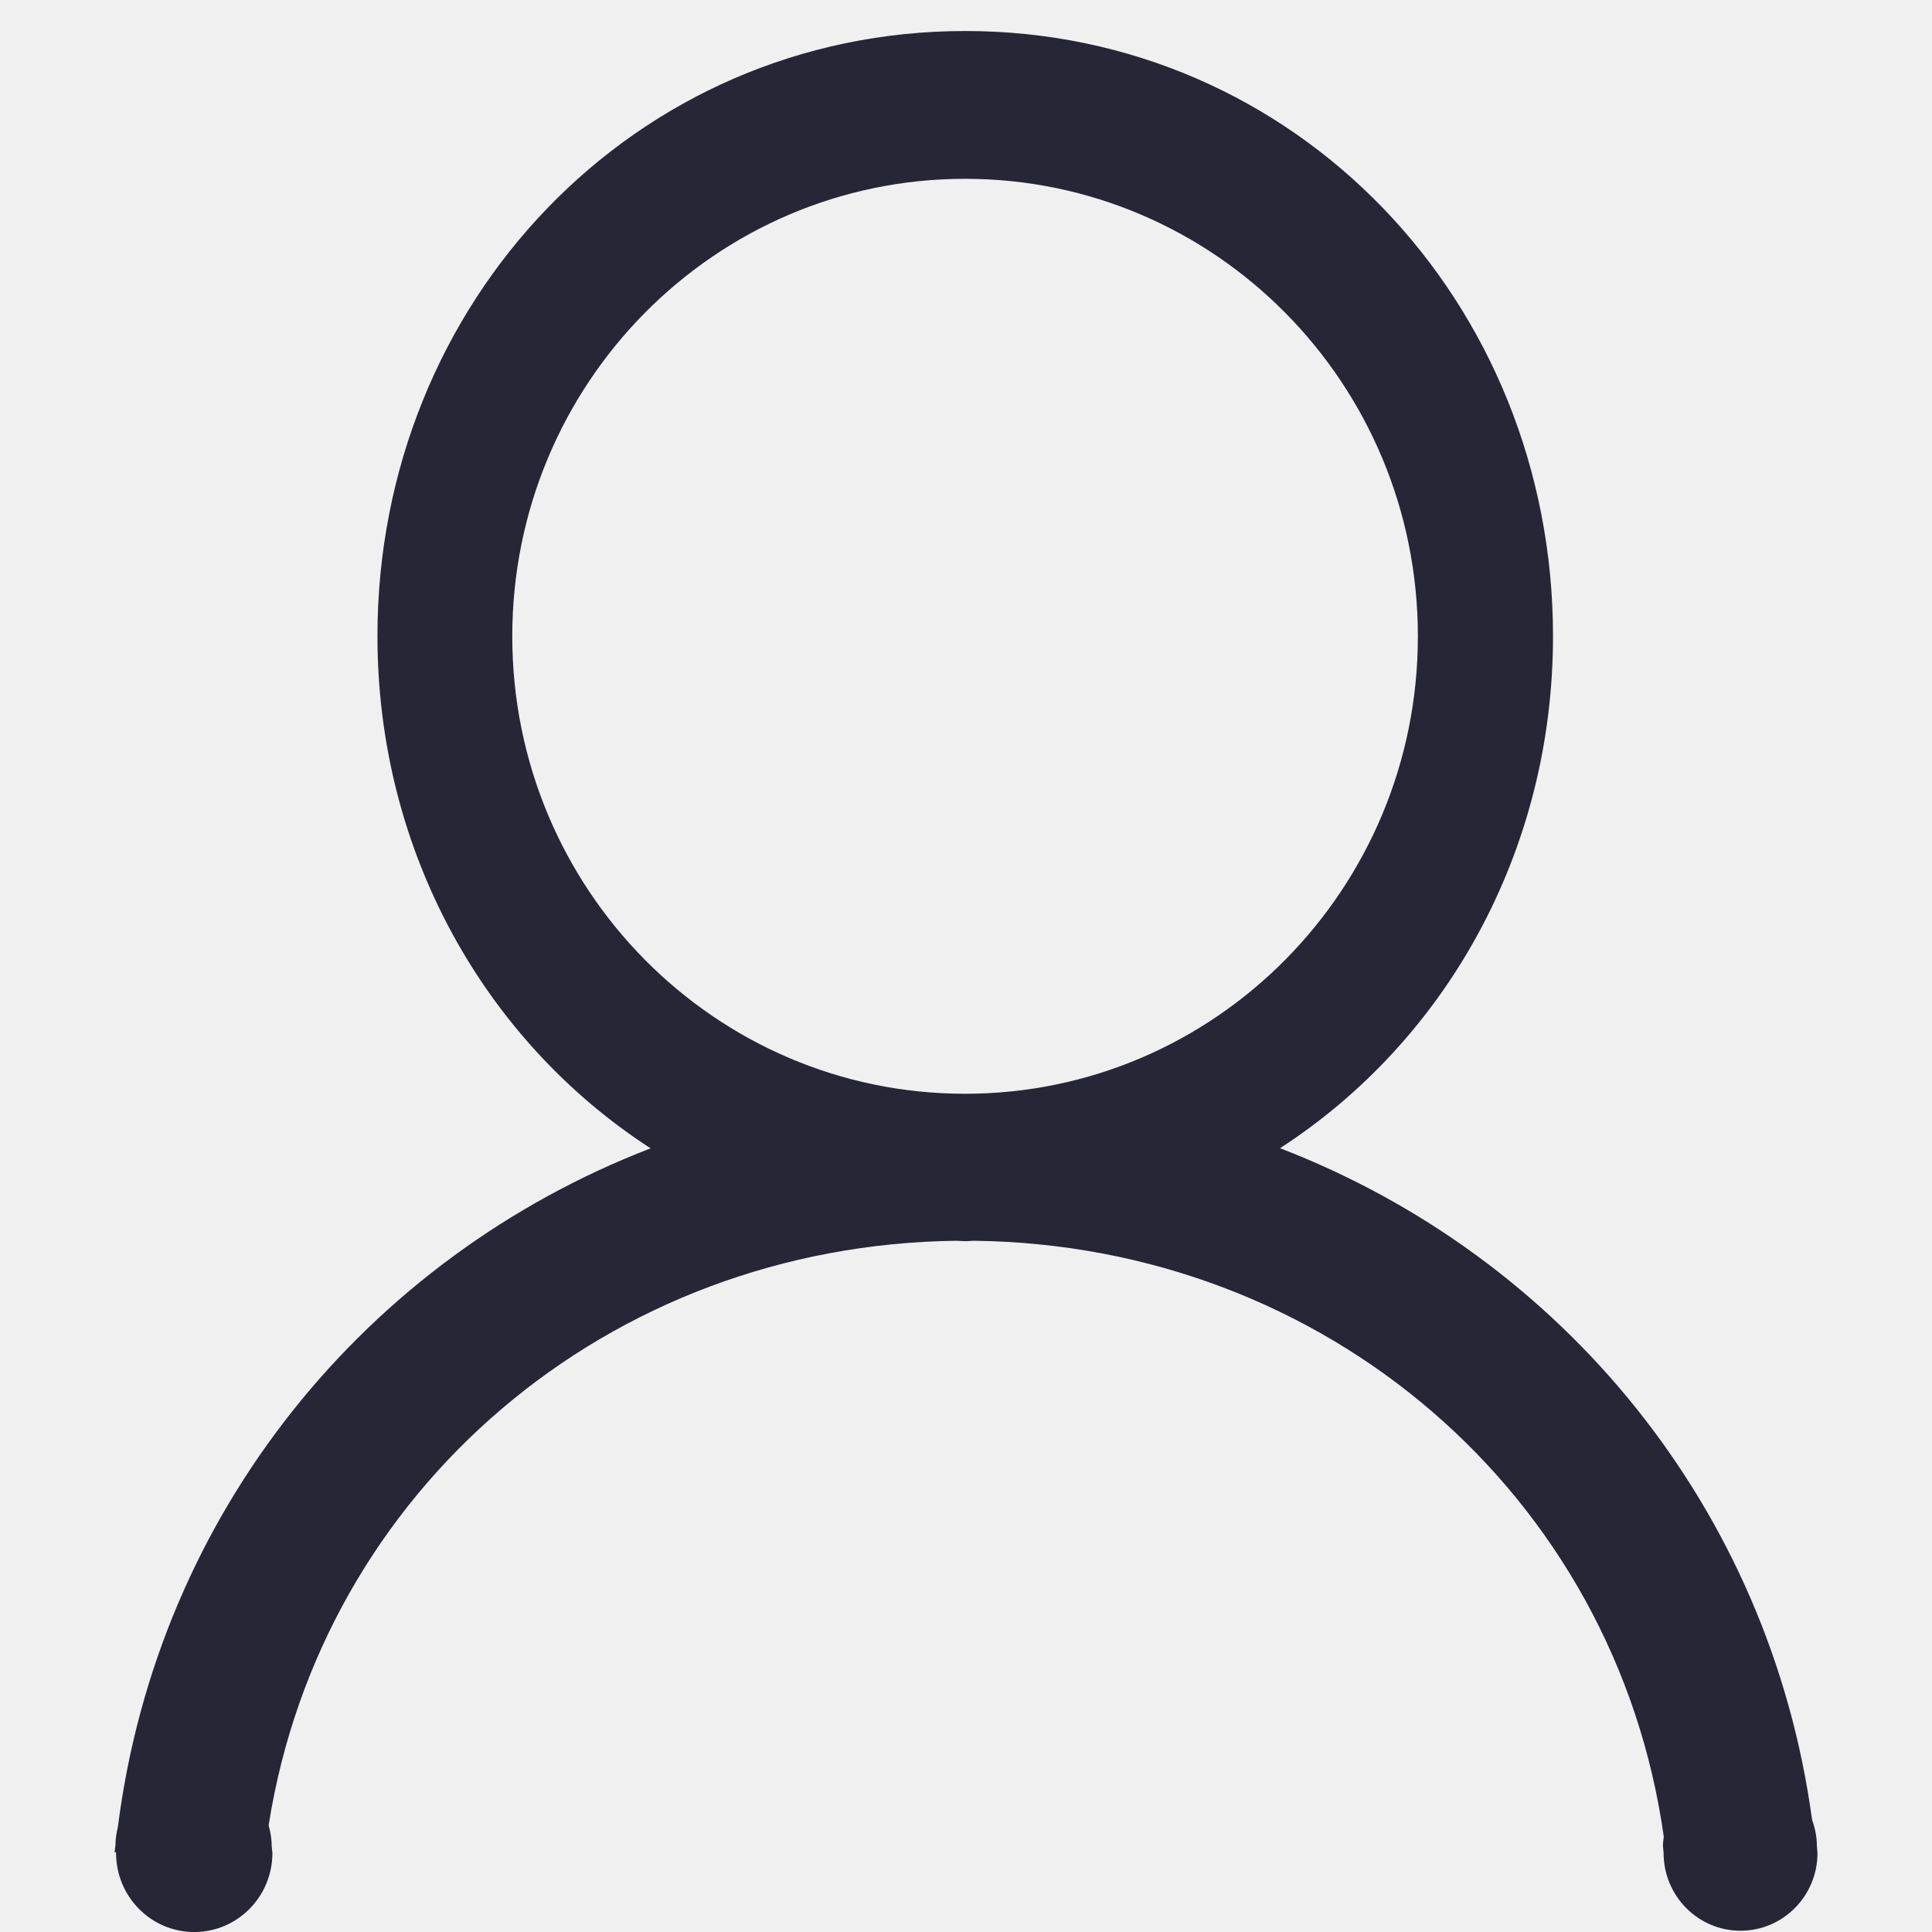
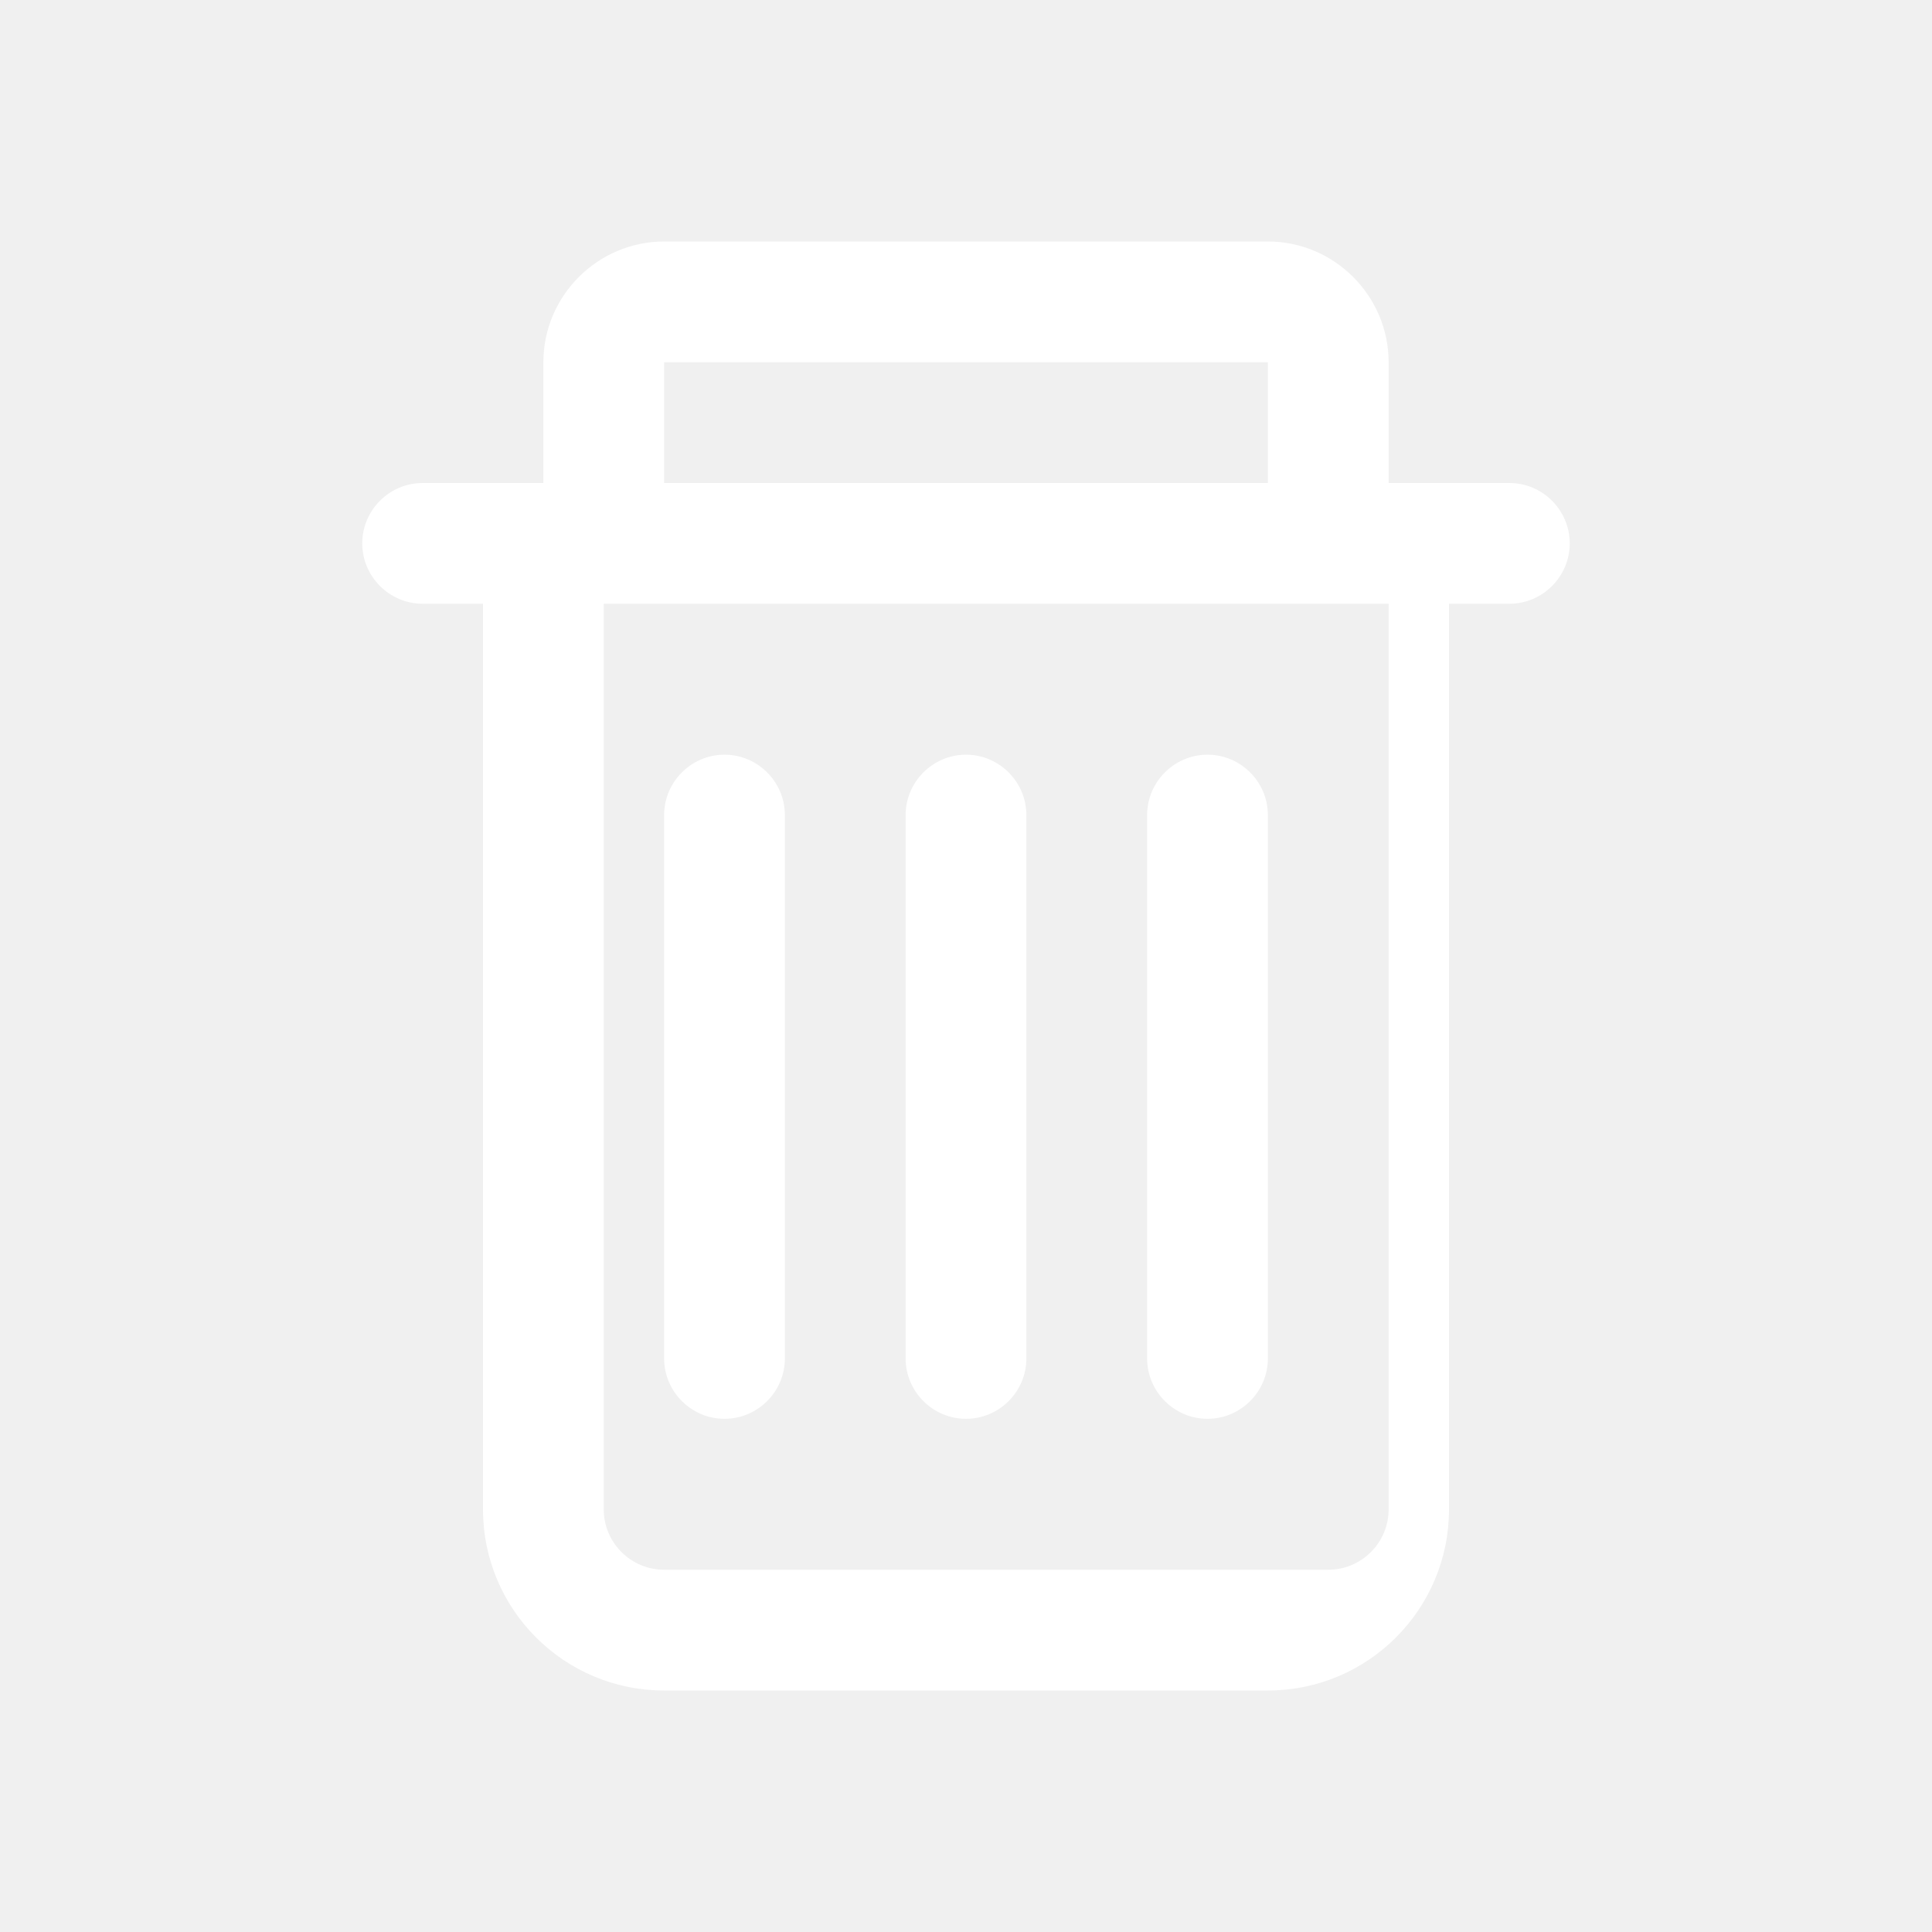
- <svg xmlns="http://www.w3.org/2000/svg" t="1765630495634" class="icon" viewBox="0 0 1024 1024" version="1.1" p-id="7939" width="200" height="200">
-   <path d="M963.304 982.127c0 22.754-18.255 41.205-40.781 41.205-22.527 0-40.782-18.451-40.782-41.205l-0.358-3.846c0-1.63 0.293-3.195 0.456-4.793-25.461-180.861-178.937-313.769-365.829-315.854-1.499 0.032-2.934 0.229-4.433 0.229s-2.935-0.195-4.401-0.229c-184.74 2.086-336.75 132.026-364.786 309.757 0.913 3.489 1.597 7.107 1.597 10.888l0.392 3.878c0 23.113-18.549 41.858-41.433 41.858-22.853 0-41.433-18.745-41.433-41.858l-0.032-0.391-0.782 0c0.098-1.206 0.358-2.38 0.488-3.586 0-3.456 0.522-6.715 1.304-9.943C83.711 801.527 194.32 666.695 344.831 608.636c-87.627-56.722-144.773-156.965-144.773-271.487 0-177.112 136.233-320.712 311.552-320.712 175.287 0 311.518 143.6 311.518 320.712 0 114.488-57.081 214.699-144.676 271.421 149.468 57.604 259.555 190.869 281.984 355.92 1.532 4.336 2.542 8.932 2.542 13.789L963.304 982.127 963.304 982.127 963.304 982.127zM751.507 337.247c0-133.917-107.447-242.473-239.996-242.473-132.549 0-239.996 108.588-239.996 242.473 0 133.919 107.447 242.474 239.996 242.474C644.026 579.721 751.507 471.166 751.507 337.247L751.507 337.247 751.507 337.247z" fill="#272636" p-id="7940" />
+ <svg xmlns="http://www.w3.org/2000/svg" viewBox="0 0 1024 1024" version="1.1" width="200" height="200">
+   <path d="M800 256h-64V192c0-35.2-28.8-64-64-64H352c-35.2 0-64 28.8-64 64v64H224c-17.6 0-32 14.4-32 32s14.4 32 32 32h32v480c0 53.02 42.98 96 96 96h320c53.02 0 96-42.98 96-96V320h32c17.6 0 32-14.4 32-32s-14.4-32-32-32zM352 192h320v64H352V192z m384 608c0 17.64-14.36 32-32 32H352c-17.64 0-32-14.36-32-32V320h416v480z" fill="#ffffff" />
+   <path d="M384 400c-17.6 0-32 14.4-32 32v288c0 17.6 14.4 32 32 32s32-14.4 32-32V432c0-17.6-14.4-32-32-32zM512 400c-17.6 0-32 14.4-32 32v288c0 17.6 14.4 32 32 32s32-14.4 32-32V432c0-17.6-14.4-32-32-32zM640 400c-17.6 0-32 14.4-32 32v288c0 17.6 14.4 32 32 32s32-14.4 32-32V432c0-17.6-14.4-32-32-32z" fill="#ffffff" />
</svg>
